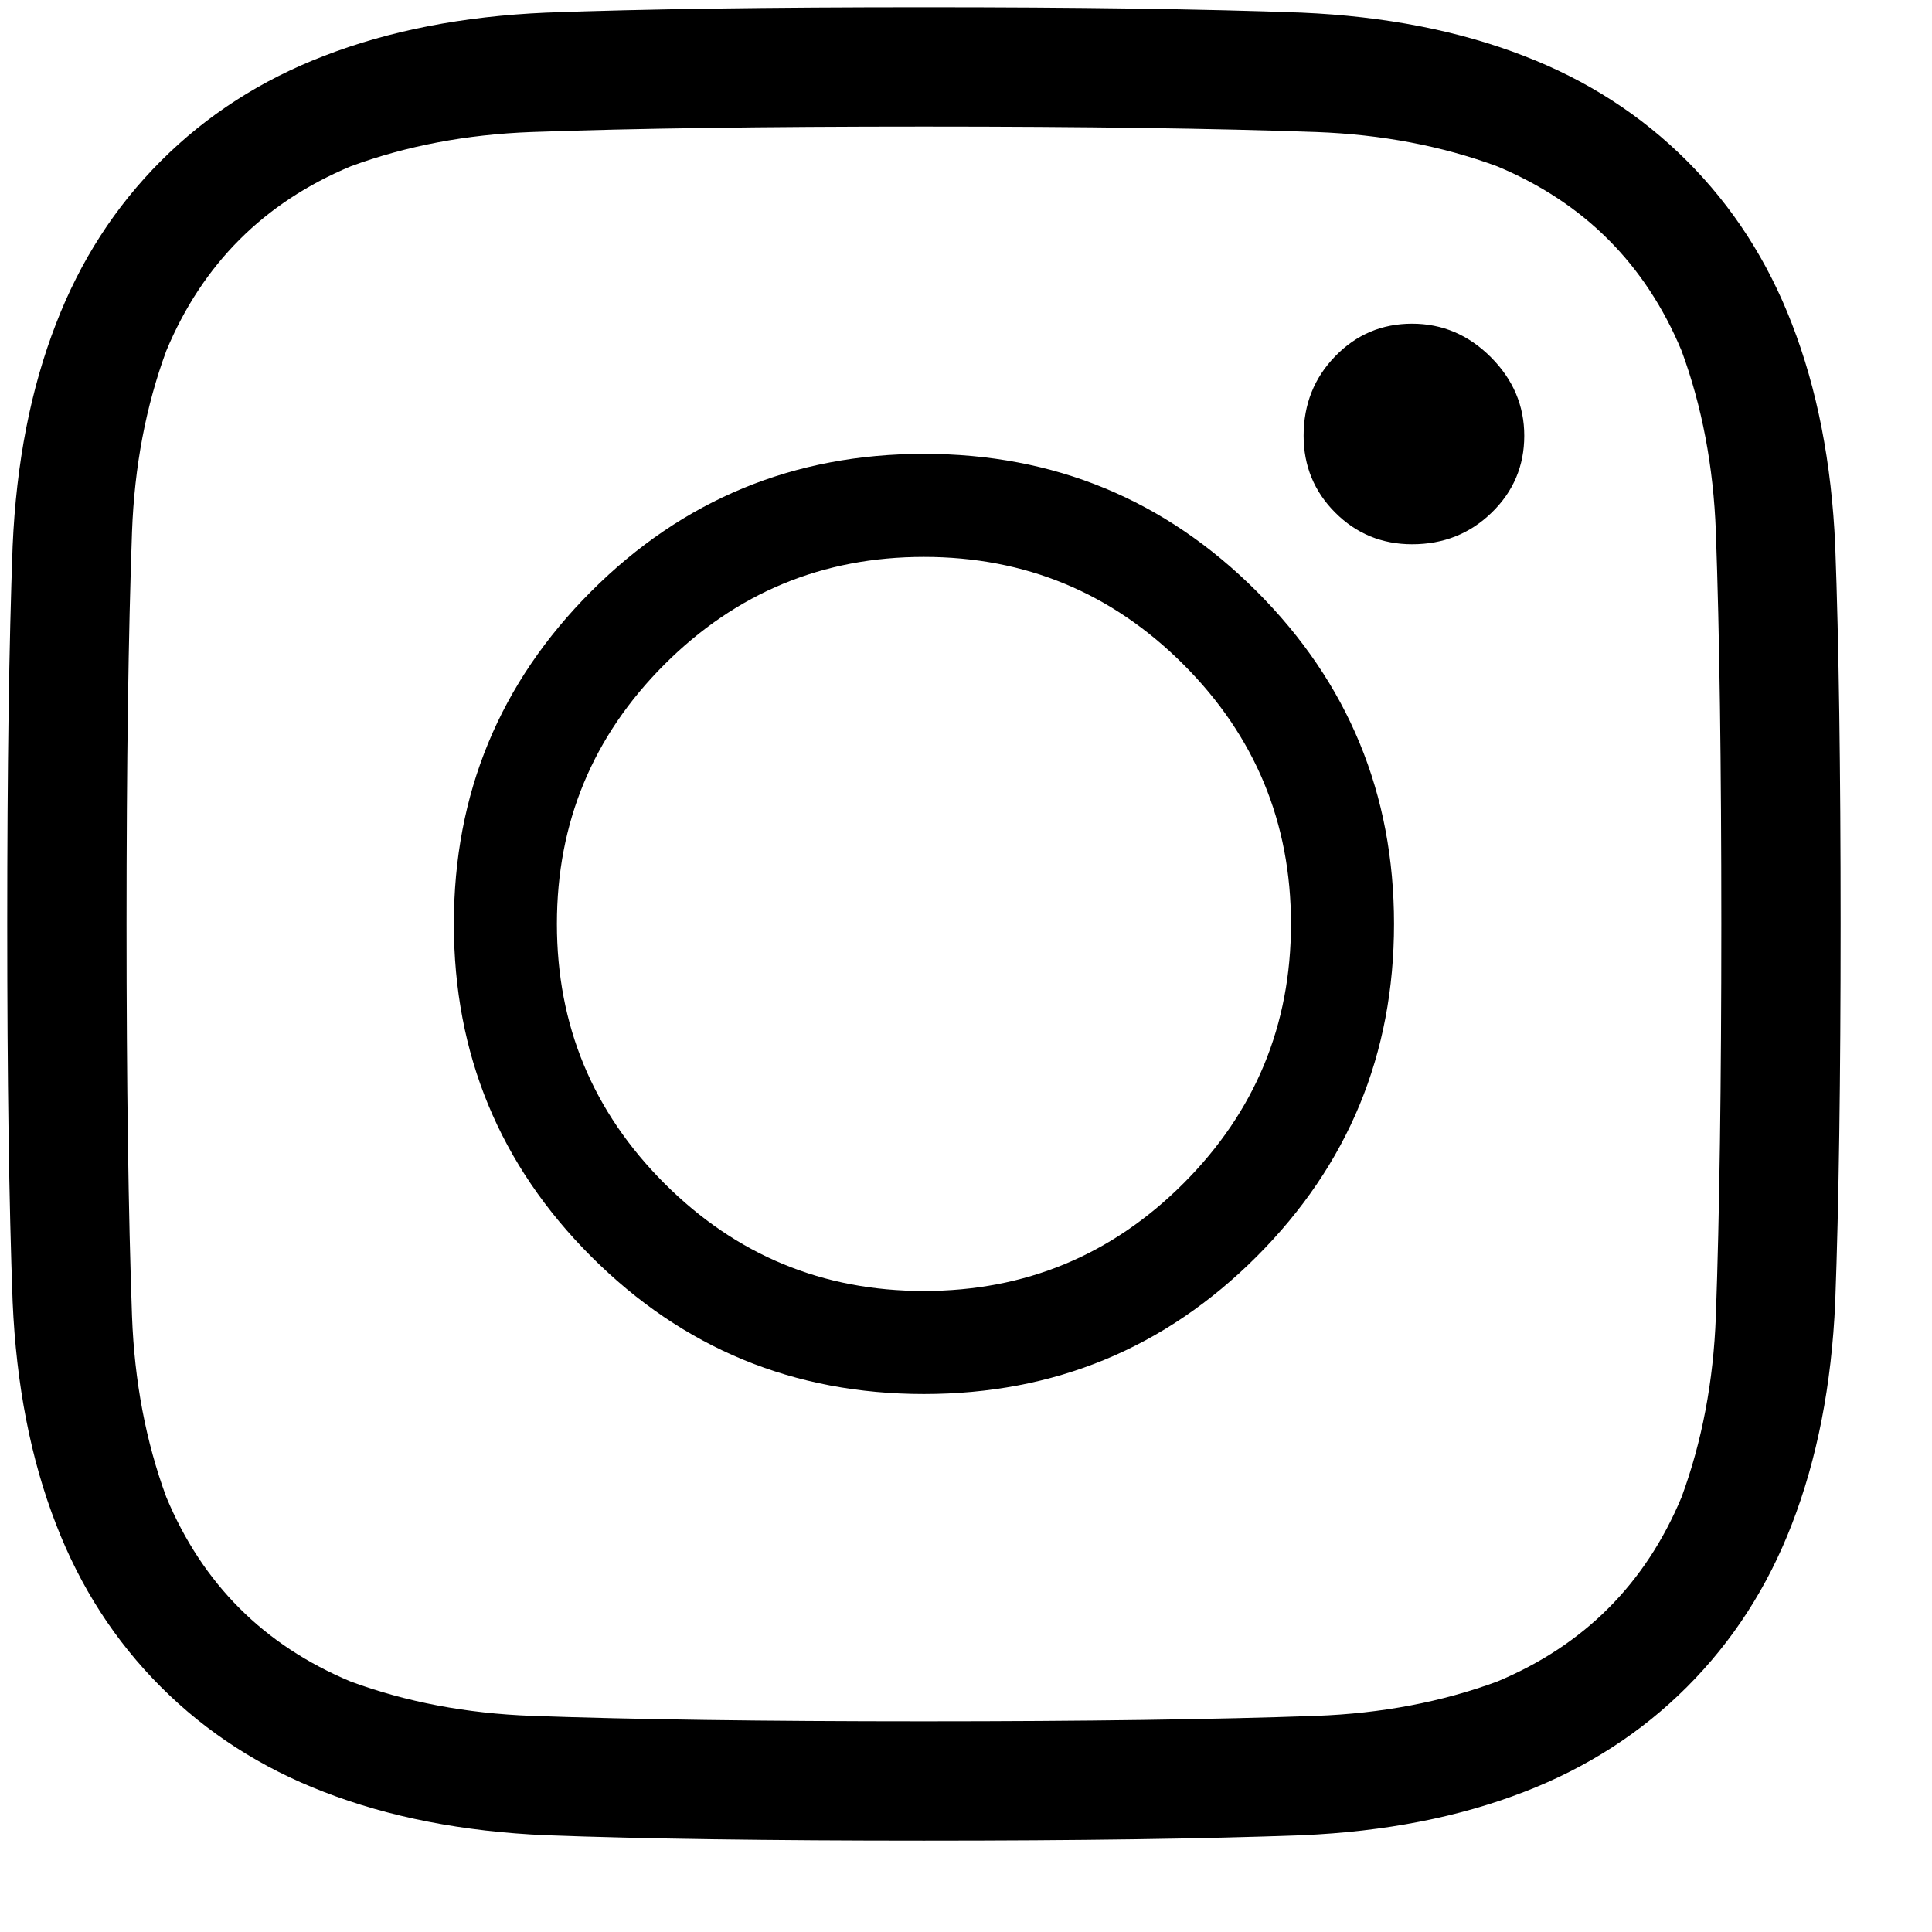
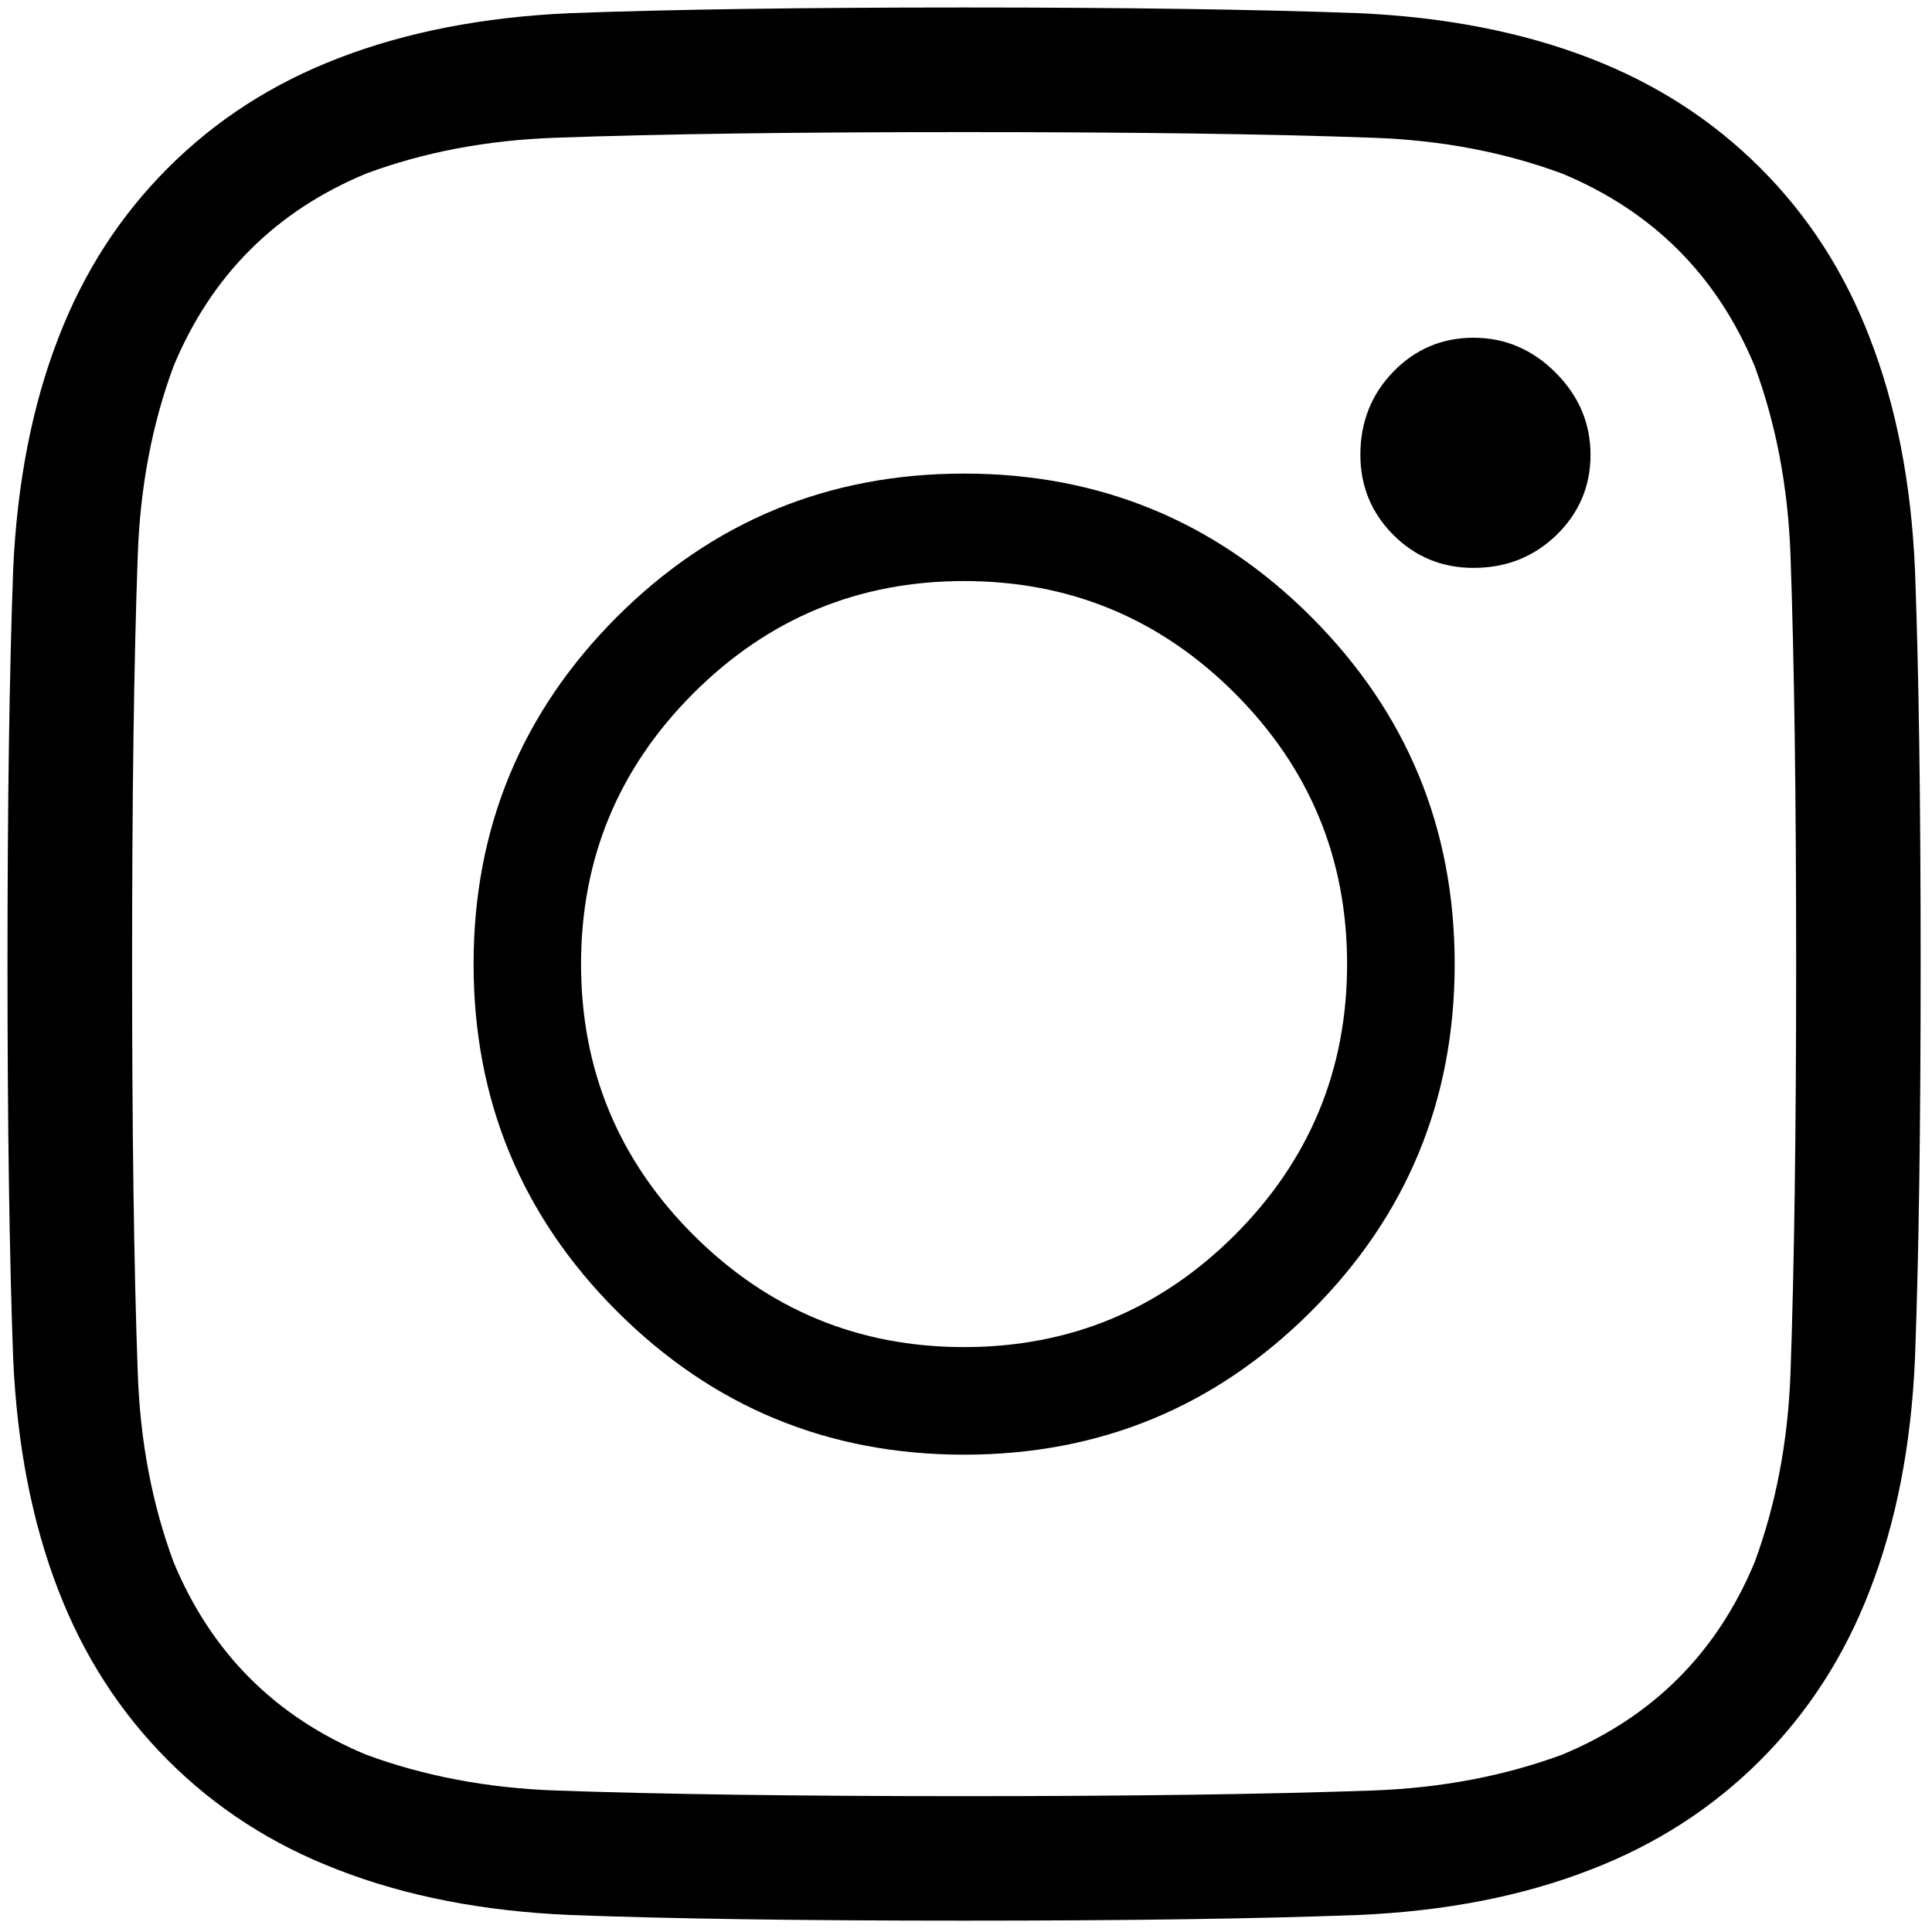
- <svg xmlns="http://www.w3.org/2000/svg" viewBox="0 0 24 24">
-   <path d="M11.477 0.09C13.394 0.09 14.959 0.112 16.172 0.157C17.205 0.202 18.126 0.382 18.935 0.696C19.713 0.996 20.387 1.43 20.956 1.999C21.525 2.568 21.959 3.242 22.259 4.021C22.573 4.829 22.753 5.75 22.798 6.783C22.843 7.996 22.865 9.561 22.865 11.477C22.865 13.394 22.843 14.959 22.798 16.172C22.753 17.205 22.573 18.126 22.259 18.935C21.959 19.713 21.525 20.387 20.956 20.956C20.387 21.525 19.713 21.959 18.935 22.259C18.126 22.573 17.205 22.753 16.172 22.798C14.959 22.843 13.394 22.865 11.477 22.865C9.561 22.865 7.996 22.843 6.783 22.798C5.75 22.753 4.829 22.573 4.021 22.259C3.242 21.959 2.568 21.525 1.999 20.956C1.43 20.387 0.996 19.713 0.696 18.935C0.382 18.126 0.202 17.205 0.157 16.172C0.112 14.959 0.09 13.394 0.09 11.477C0.09 9.561 0.112 7.996 0.157 6.783C0.202 5.75 0.382 4.829 0.696 4.021C0.996 3.242 1.43 2.568 1.999 1.999C2.568 1.43 3.242 0.996 4.021 0.696C4.829 0.382 5.75 0.202 6.783 0.157C7.996 0.112 9.561 0.09 11.477 0.09ZM11.477 1.572C9.486 1.572 7.861 1.595 6.604 1.64C5.795 1.67 5.046 1.812 4.357 2.066C3.279 2.516 2.516 3.279 2.066 4.357C1.812 5.046 1.67 5.795 1.64 6.604C1.595 7.861 1.572 9.486 1.572 11.477C1.572 13.469 1.595 15.094 1.64 16.352C1.67 17.16 1.812 17.909 2.066 18.598C2.516 19.676 3.279 20.439 4.357 20.889C5.046 21.143 5.795 21.285 6.604 21.315C7.861 21.36 9.486 21.383 11.477 21.383C13.469 21.383 15.094 21.36 16.352 21.315C17.16 21.285 17.909 21.143 18.598 20.889C19.676 20.439 20.439 19.676 20.889 18.598C21.143 17.909 21.285 17.16 21.315 16.352C21.36 15.094 21.383 13.469 21.383 11.477C21.383 9.486 21.36 7.861 21.315 6.604C21.285 5.795 21.143 5.046 20.889 4.357C20.439 3.279 19.676 2.516 18.598 2.066C17.909 1.812 17.16 1.67 16.352 1.64C15.094 1.595 13.469 1.572 11.477 1.572ZM11.477 16.037C12.735 16.037 13.81 15.592 14.701 14.701C15.592 13.81 16.037 12.735 16.037 11.477C16.037 10.22 15.592 9.145 14.701 8.254C13.81 7.363 12.735 6.918 11.477 6.918C10.22 6.918 9.145 7.363 8.254 8.254C7.363 9.145 6.918 10.22 6.918 11.477C6.918 12.735 7.363 13.81 8.254 14.701C9.145 15.592 10.22 16.037 11.477 16.037ZM11.477 5.638C13.095 5.638 14.472 6.207 15.61 7.345C16.748 8.483 17.317 9.86 17.317 11.477C17.317 13.095 16.748 14.472 15.61 15.61C14.472 16.748 13.095 17.317 11.477 17.317C9.86 17.317 8.483 16.748 7.345 15.61C6.207 14.472 5.638 13.095 5.638 11.477C5.638 9.86 6.207 8.483 7.345 7.345C8.483 6.207 9.86 5.638 11.477 5.638ZM18.935 5.413C18.935 5.787 18.8 6.106 18.53 6.368C18.261 6.63 17.931 6.761 17.542 6.761C17.168 6.761 16.849 6.63 16.587 6.368C16.325 6.106 16.194 5.787 16.194 5.413C16.194 5.024 16.325 4.694 16.587 4.425C16.849 4.155 17.168 4.021 17.542 4.021C17.916 4.021 18.242 4.159 18.519 4.436C18.796 4.713 18.935 5.039 18.935 5.413Z" />
+ <svg xmlns="http://www.w3.org/2000/svg" viewBox="0 0 16 16">
+   <path d="M7.984 0.062C9.318 0.062 10.406 0.078 11.25 0.109C11.969 0.141 12.609 0.266 13.172 0.484C13.713 0.693 14.182 0.995 14.578 1.391C14.974 1.786 15.276 2.255 15.484 2.797C15.703 3.359 15.828 4 15.859 4.719C15.891 5.562 15.906 6.651 15.906 7.984C15.906 9.318 15.891 10.406 15.859 11.25C15.828 11.969 15.703 12.609 15.484 13.172C15.276 13.713 14.974 14.182 14.578 14.578C14.182 14.974 13.713 15.276 13.172 15.484C12.609 15.703 11.969 15.828 11.25 15.859C10.406 15.891 9.318 15.906 7.984 15.906C6.651 15.906 5.562 15.891 4.719 15.859C4 15.828 3.359 15.703 2.797 15.484C2.255 15.276 1.786 14.974 1.391 14.578C0.995 14.182 0.693 13.713 0.484 13.172C0.266 12.609 0.141 11.969 0.109 11.25C0.078 10.406 0.062 9.318 0.062 7.984C0.062 6.651 0.078 5.562 0.109 4.719C0.141 4 0.266 3.359 0.484 2.797C0.693 2.255 0.995 1.786 1.391 1.391C1.786 0.995 2.255 0.693 2.797 0.484C3.359 0.266 4 0.141 4.719 0.109C5.562 0.078 6.651 0.062 7.984 0.062ZM7.984 1.094C6.599 1.094 5.469 1.109 4.594 1.141C4.031 1.161 3.51 1.26 3.031 1.438C2.281 1.75 1.75 2.281 1.438 3.031C1.26 3.51 1.161 4.031 1.141 4.594C1.109 5.469 1.094 6.599 1.094 7.984C1.094 9.37 1.109 10.5 1.141 11.375C1.161 11.938 1.26 12.458 1.438 12.938C1.75 13.688 2.281 14.219 3.031 14.531C3.51 14.708 4.031 14.807 4.594 14.828C5.469 14.859 6.599 14.875 7.984 14.875C9.37 14.875 10.5 14.859 11.375 14.828C11.938 14.807 12.458 14.708 12.938 14.531C13.688 14.219 14.219 13.688 14.531 12.938C14.708 12.458 14.807 11.938 14.828 11.375C14.859 10.5 14.875 9.37 14.875 7.984C14.875 6.599 14.859 5.469 14.828 4.594C14.807 4.031 14.708 3.51 14.531 3.031C14.219 2.281 13.688 1.75 12.938 1.438C12.458 1.26 11.938 1.161 11.375 1.141C10.5 1.109 9.37 1.094 7.984 1.094ZM7.984 11.156C8.859 11.156 9.607 10.846 10.227 10.227C10.846 9.607 11.156 8.859 11.156 7.984C11.156 7.109 10.846 6.362 10.227 5.742C9.607 5.122 8.859 4.812 7.984 4.812C7.109 4.812 6.362 5.122 5.742 5.742C5.122 6.362 4.812 7.109 4.812 7.984C4.812 8.859 5.122 9.607 5.742 10.227C6.362 10.846 7.109 11.156 7.984 11.156ZM7.984 3.922C9.109 3.922 10.068 4.318 10.859 5.109C11.651 5.901 12.047 6.859 12.047 7.984C12.047 9.109 11.651 10.068 10.859 10.859C10.068 11.651 9.109 12.047 7.984 12.047C6.859 12.047 5.901 11.651 5.109 10.859C4.318 10.068 3.922 9.109 3.922 7.984C3.922 6.859 4.318 5.901 5.109 5.109C5.901 4.318 6.859 3.922 7.984 3.922ZM13.172 3.766C13.172 4.026 13.078 4.247 12.891 4.43C12.703 4.612 12.474 4.703 12.203 4.703C11.943 4.703 11.721 4.612 11.539 4.43C11.357 4.247 11.266 4.026 11.266 3.766C11.266 3.495 11.357 3.266 11.539 3.078C11.721 2.891 11.943 2.797 12.203 2.797C12.463 2.797 12.69 2.893 12.883 3.086C13.075 3.279 13.172 3.505 13.172 3.766Z" />
</svg>
